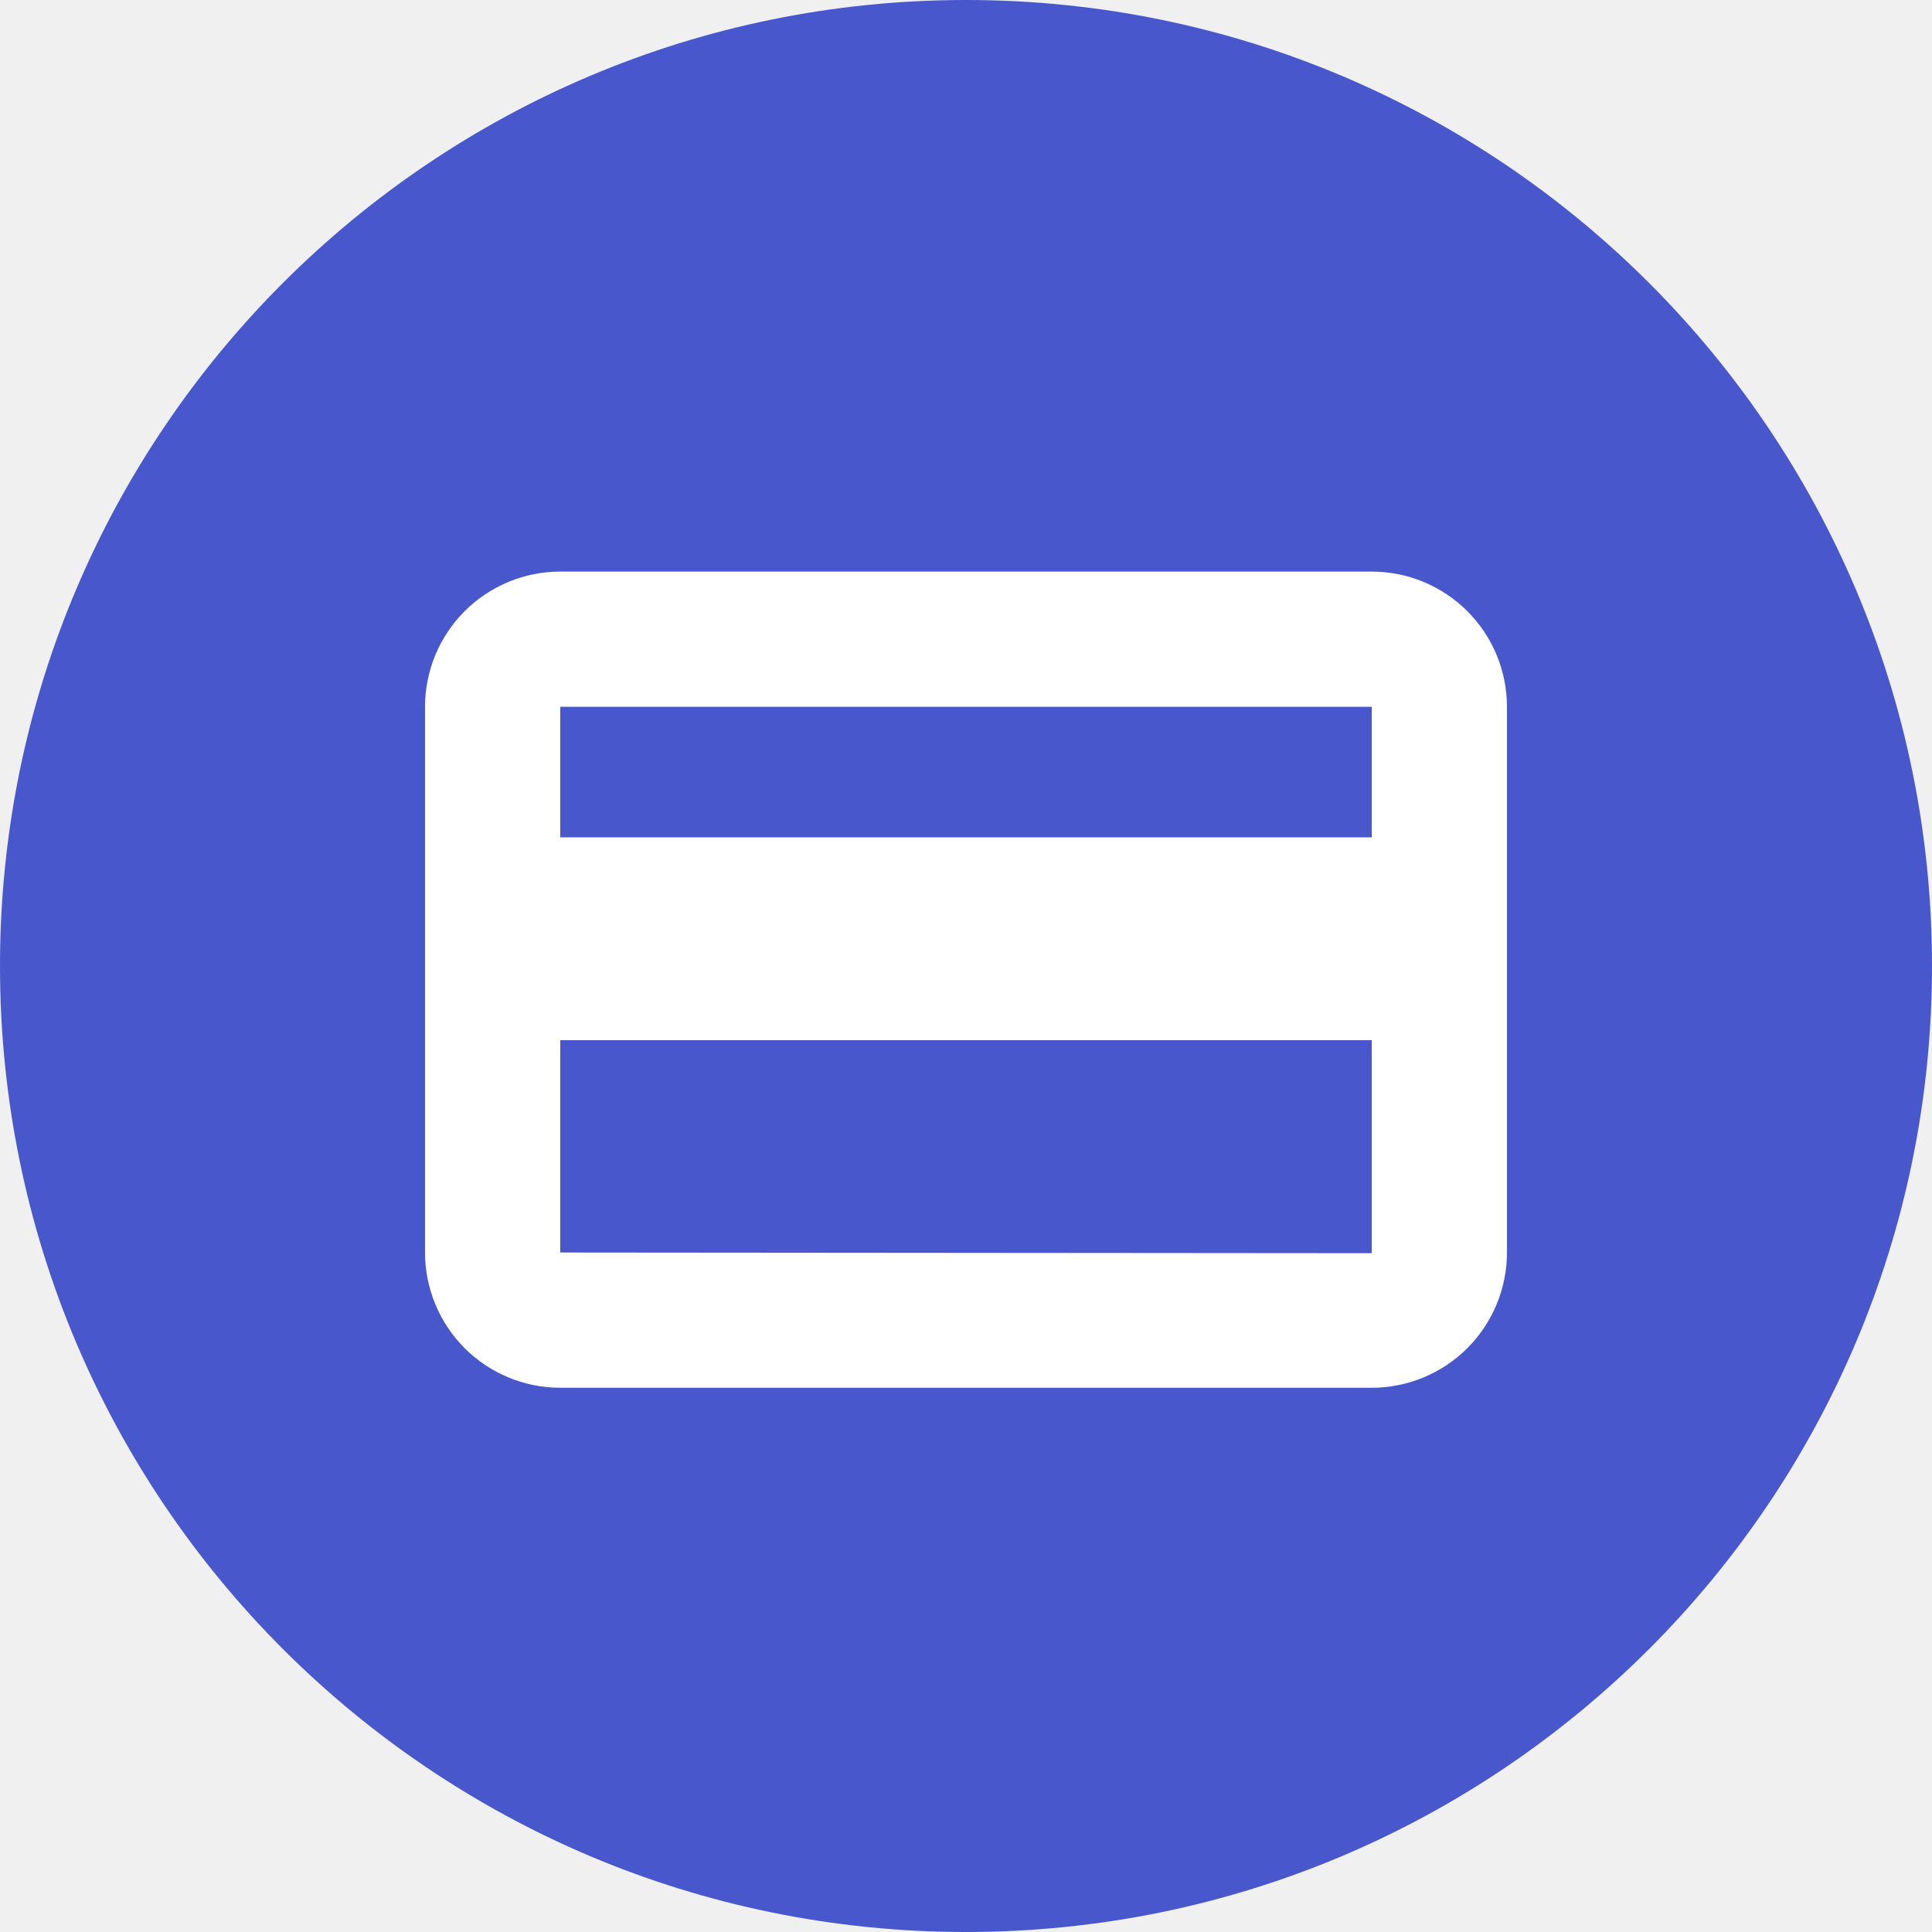
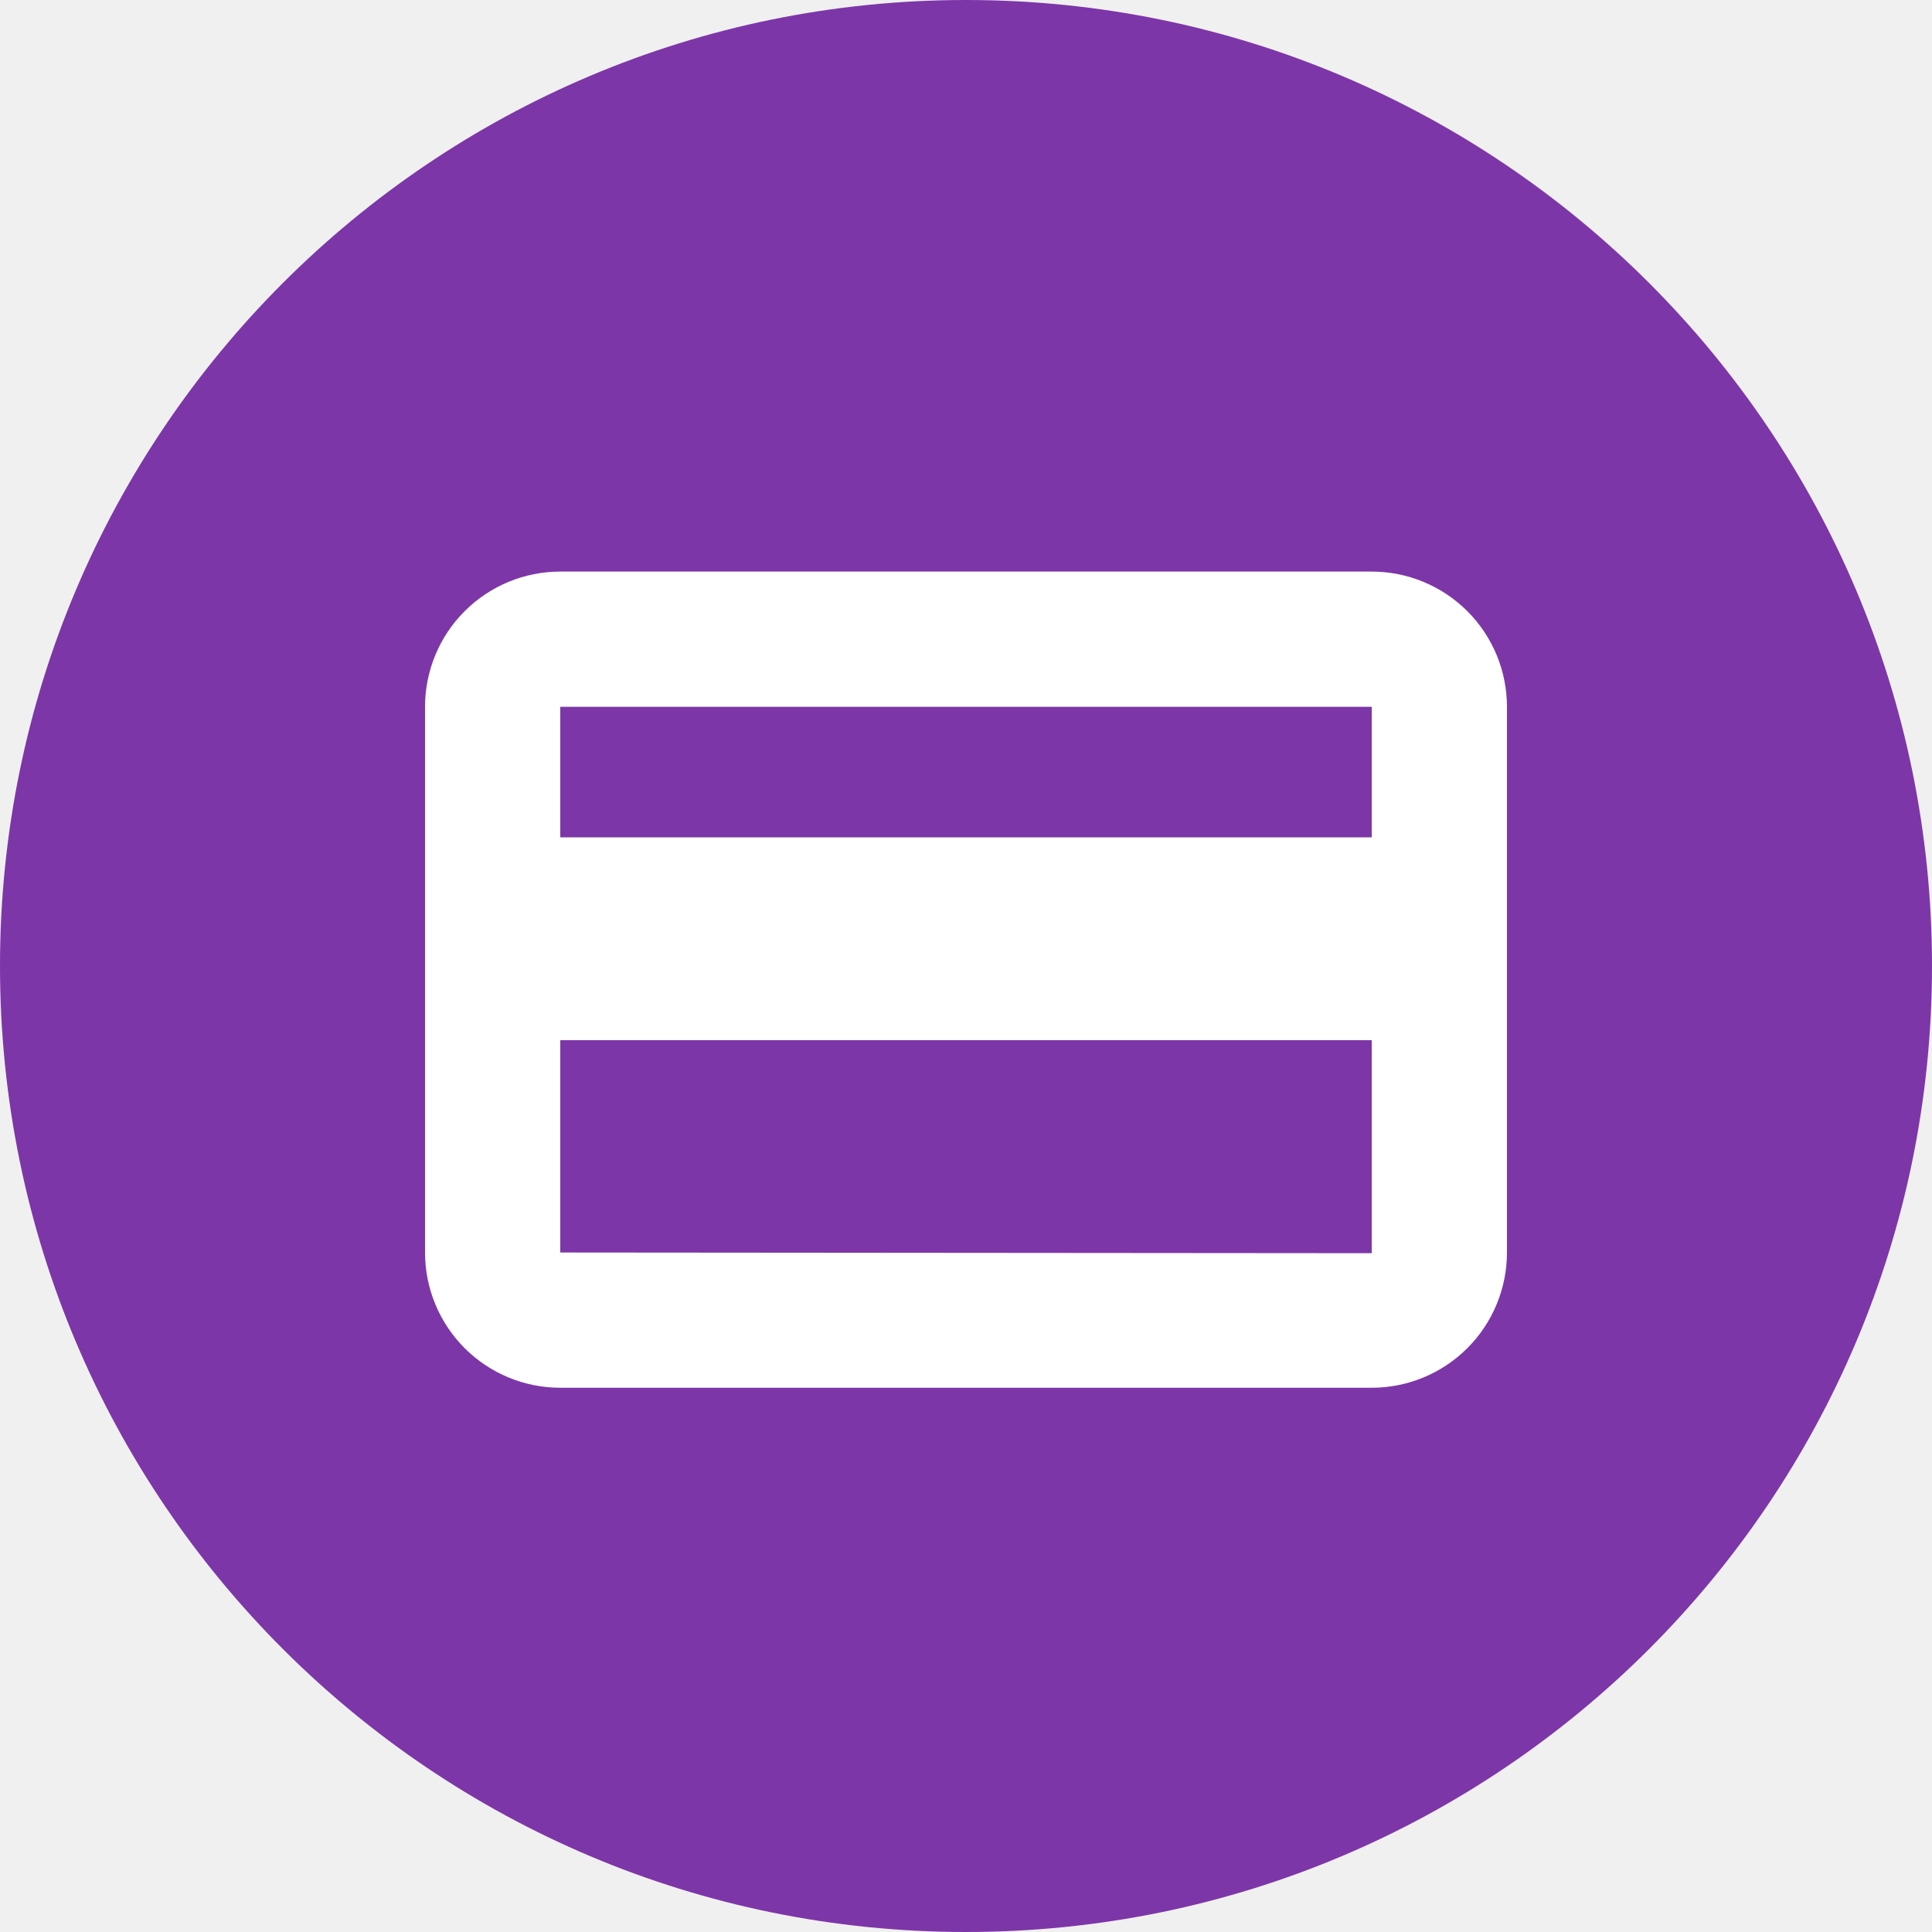
<svg xmlns="http://www.w3.org/2000/svg" width="40" height="40" viewBox="0 0 40 40" fill="none">
-   <circle cx="20" cy="20" r="20" fill="#4858CC" />
+   <circle cx="20" cy="20" r="20" fill="#7D36A8" />
  <path d="M28.4 11.834H11.6C10.857 11.834 10.145 12.129 9.62 12.654C9.095 13.179 8.8 13.891 8.8 14.634V25.932C8.8 26.675 9.095 27.387 9.62 27.912C10.145 28.437 10.857 28.732 11.6 28.732H28.4C28.767 28.732 29.132 28.66 29.471 28.519C29.811 28.378 30.12 28.172 30.38 27.912C30.64 27.652 30.846 27.343 30.987 27.003C31.127 26.664 31.2 26.3 31.2 25.932V14.634C31.2 14.266 31.127 13.902 30.987 13.562C30.846 13.223 30.64 12.914 30.38 12.654C30.12 12.394 29.811 12.188 29.471 12.047C29.132 11.906 28.767 11.834 28.4 11.834ZM28.4 14.634V17.336H11.6V14.634H28.4ZM11.6 25.932V21.536H28.4V25.946L11.6 25.932Z" fill="white" />
</svg>
